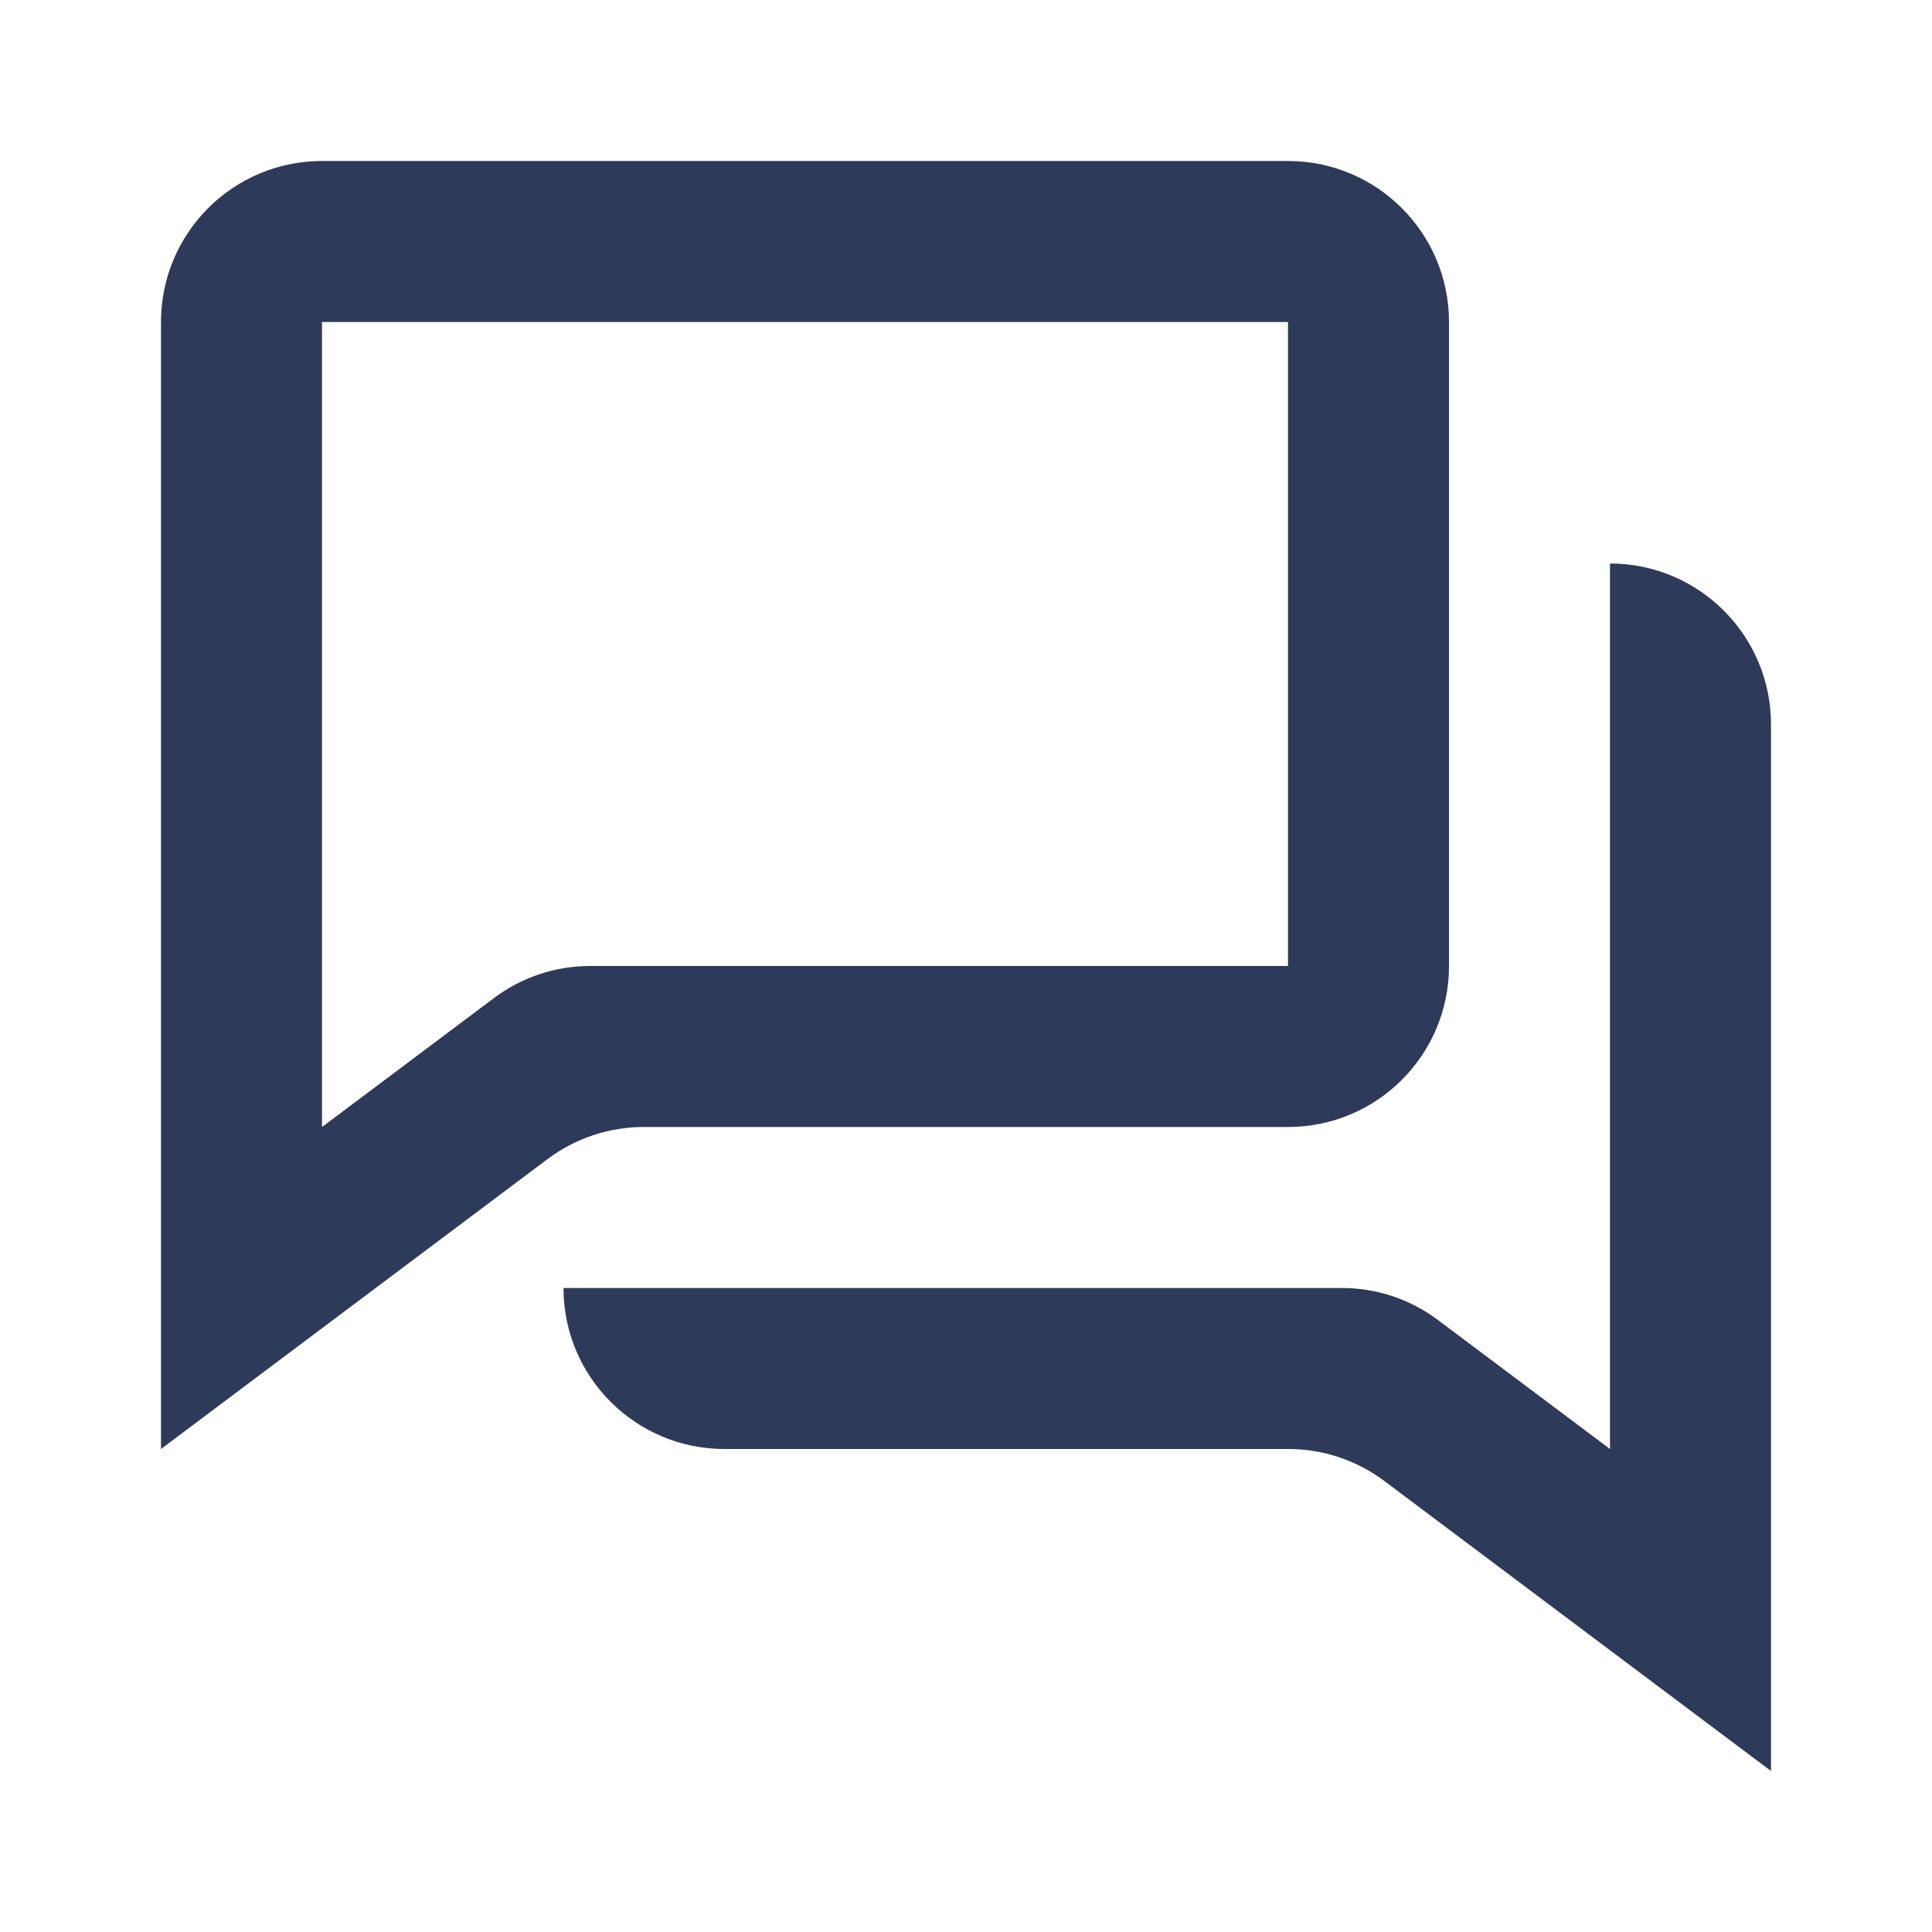
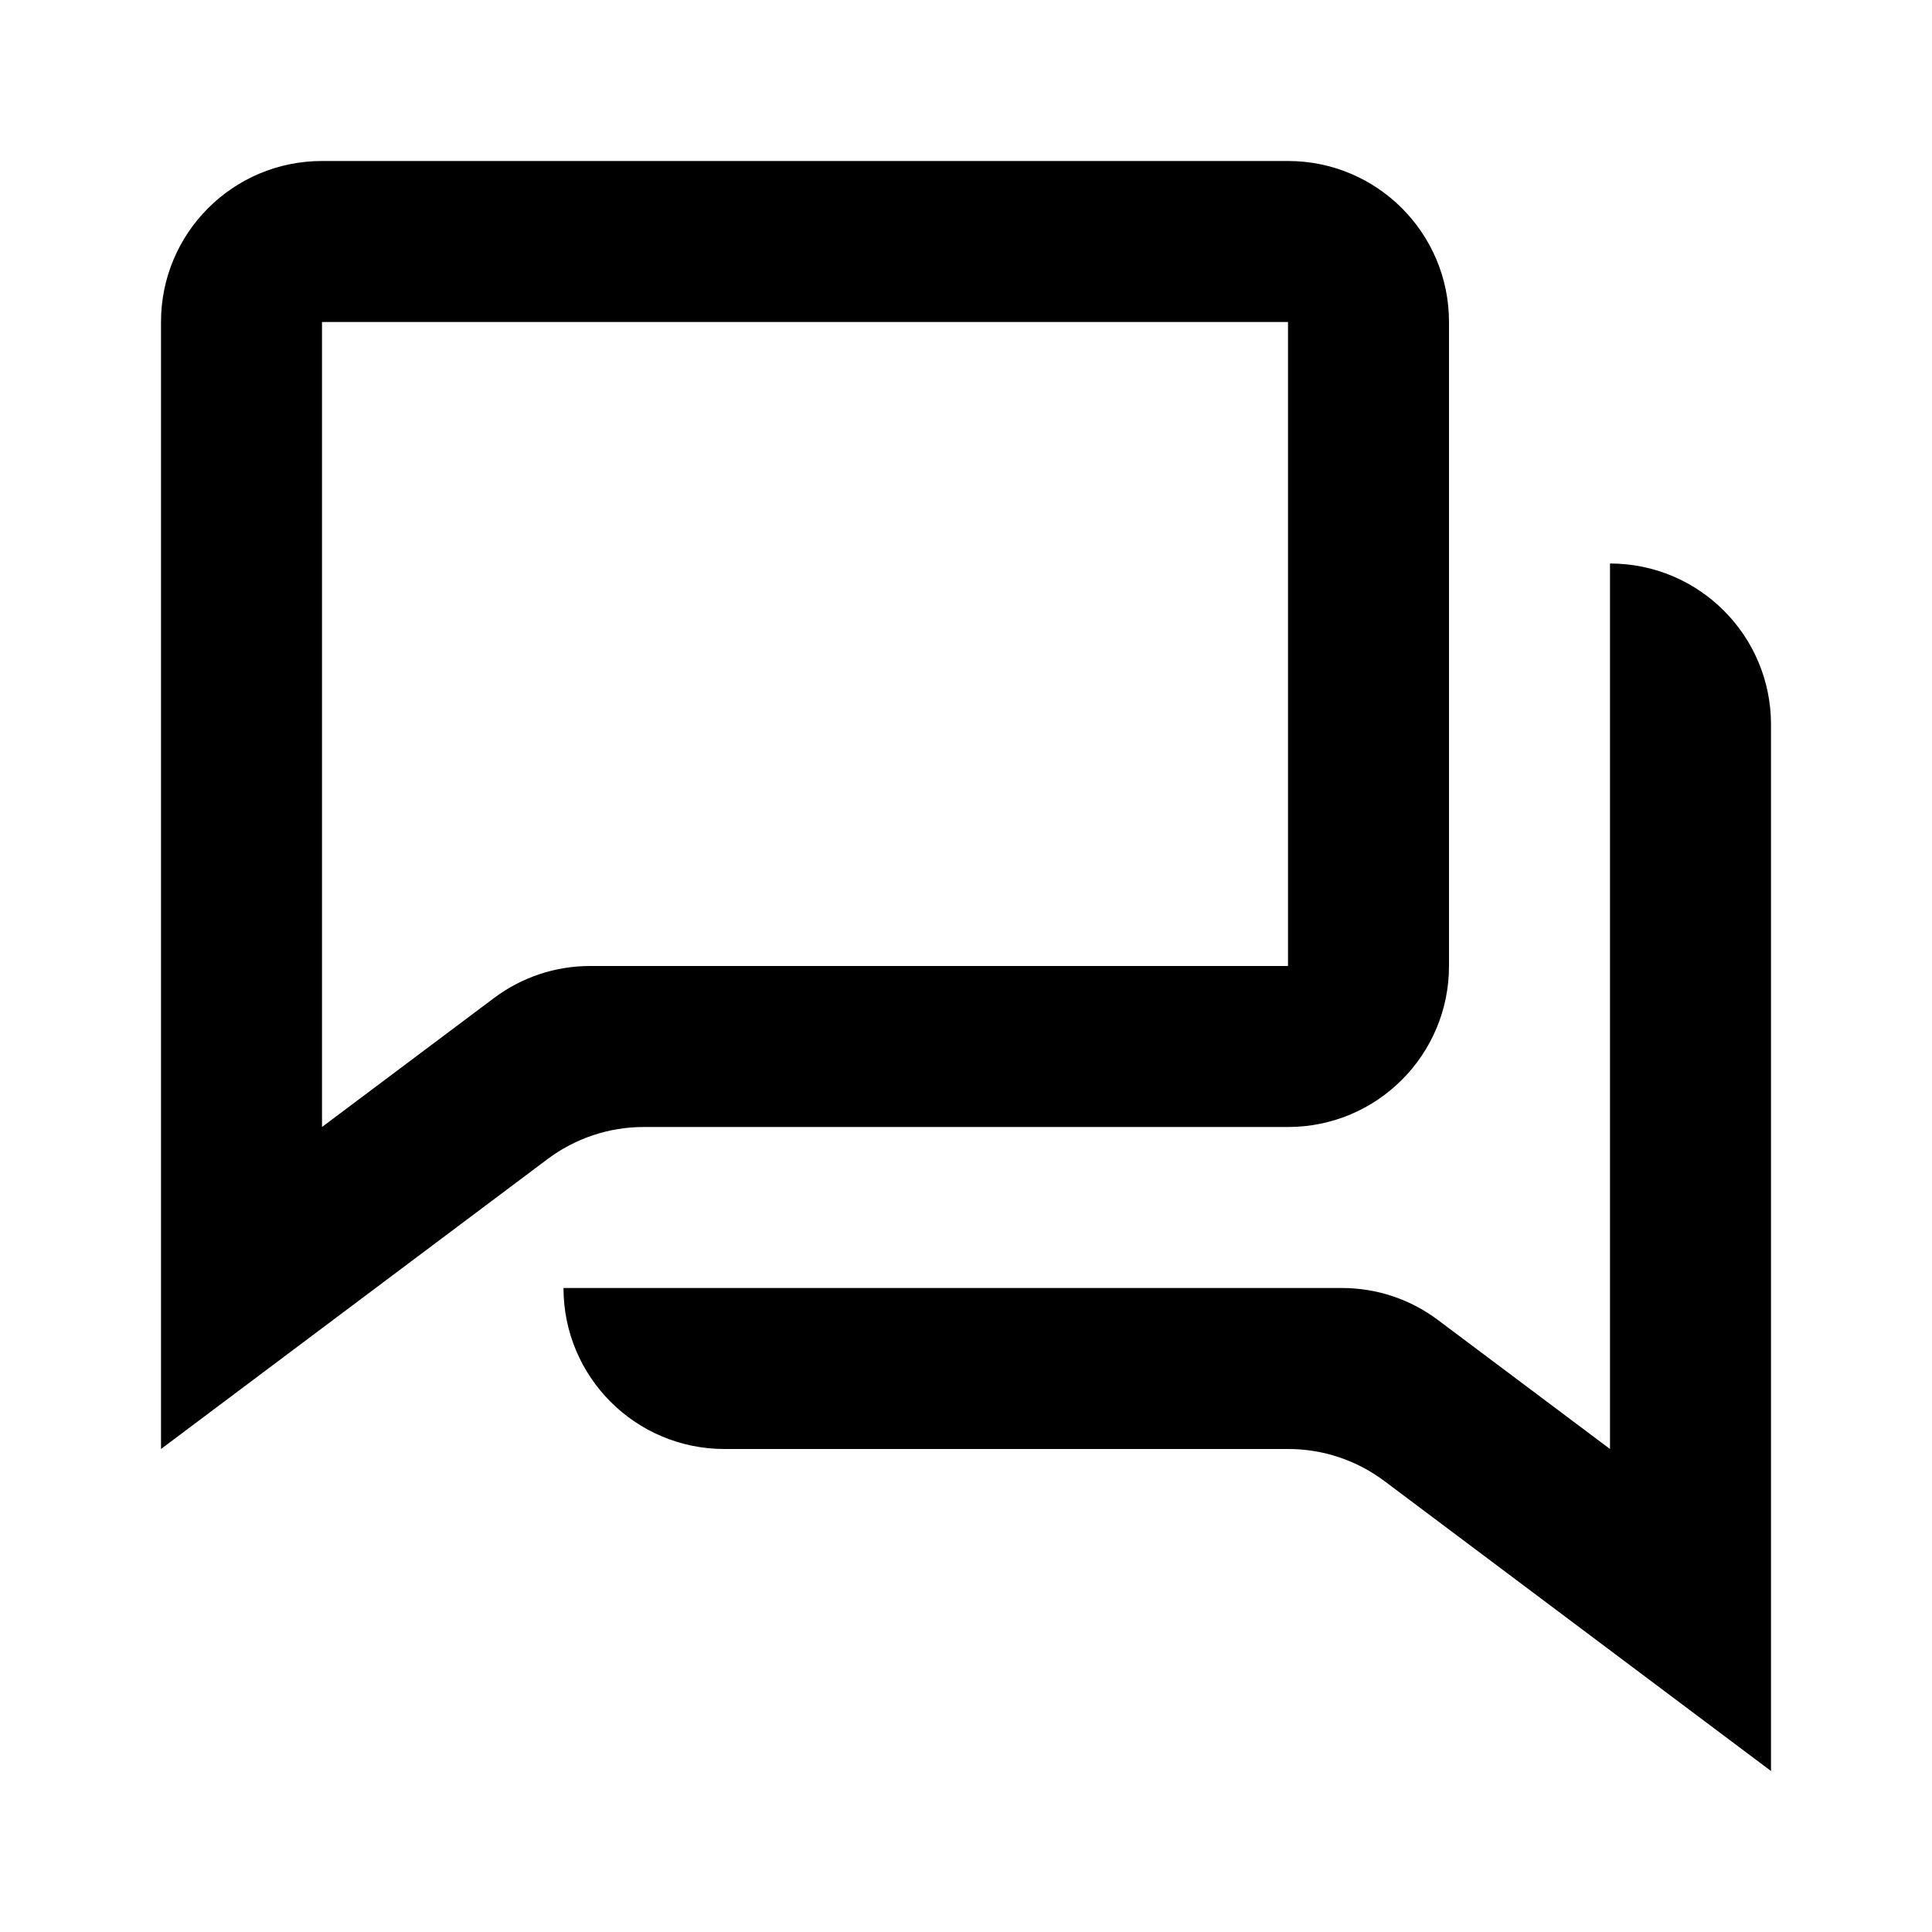
- <svg xmlns="http://www.w3.org/2000/svg" width="24" height="24" viewBox="0 0 24 24" fill="none">
-   <path d="M2 4V18L6.8 14.4C7.146 14.14 7.567 13.999 8 14H16C17.105 14 18 13.105 18 12V4C18 2.895 17.105 2 16 2H4C2.895 2 2 2.895 2 4ZM4 14V4H16V12H7.334C6.901 11.999 6.48 12.139 6.134 12.4L4 14Z" fill="#2E3A59" />
-   <path d="M22 22V9C22 7.895 21.105 7 20 7V18L17.866 16.4C17.52 16.139 17.099 15.999 16.666 16H7C7 17.105 7.895 18 9 18H16C16.433 17.999 16.854 18.14 17.2 18.4L22 22Z" fill="#2E3A59" />
+ <svg xmlns="http://www.w3.org/2000/svg" width="16" height="16" viewBox="0 0 24 24">
+   <path d="M2 4V18L6.8 14.4C7.146 14.14 7.567 13.999 8 14H16C17.105 14 18 13.105 18 12V4C18 2.895 17.105 2 16 2H4C2.895 2 2 2.895 2 4ZM4 14V4H16V12H7.334C6.901 11.999 6.48 12.139 6.134 12.4L4 14Z" />
+   <path d="M22 22V9C22 7.895 21.105 7 20 7V18L17.866 16.4C17.52 16.139 17.099 15.999 16.666 16H7C7 17.105 7.895 18 9 18H16C16.433 17.999 16.854 18.14 17.2 18.4L22 22Z" />
</svg>
